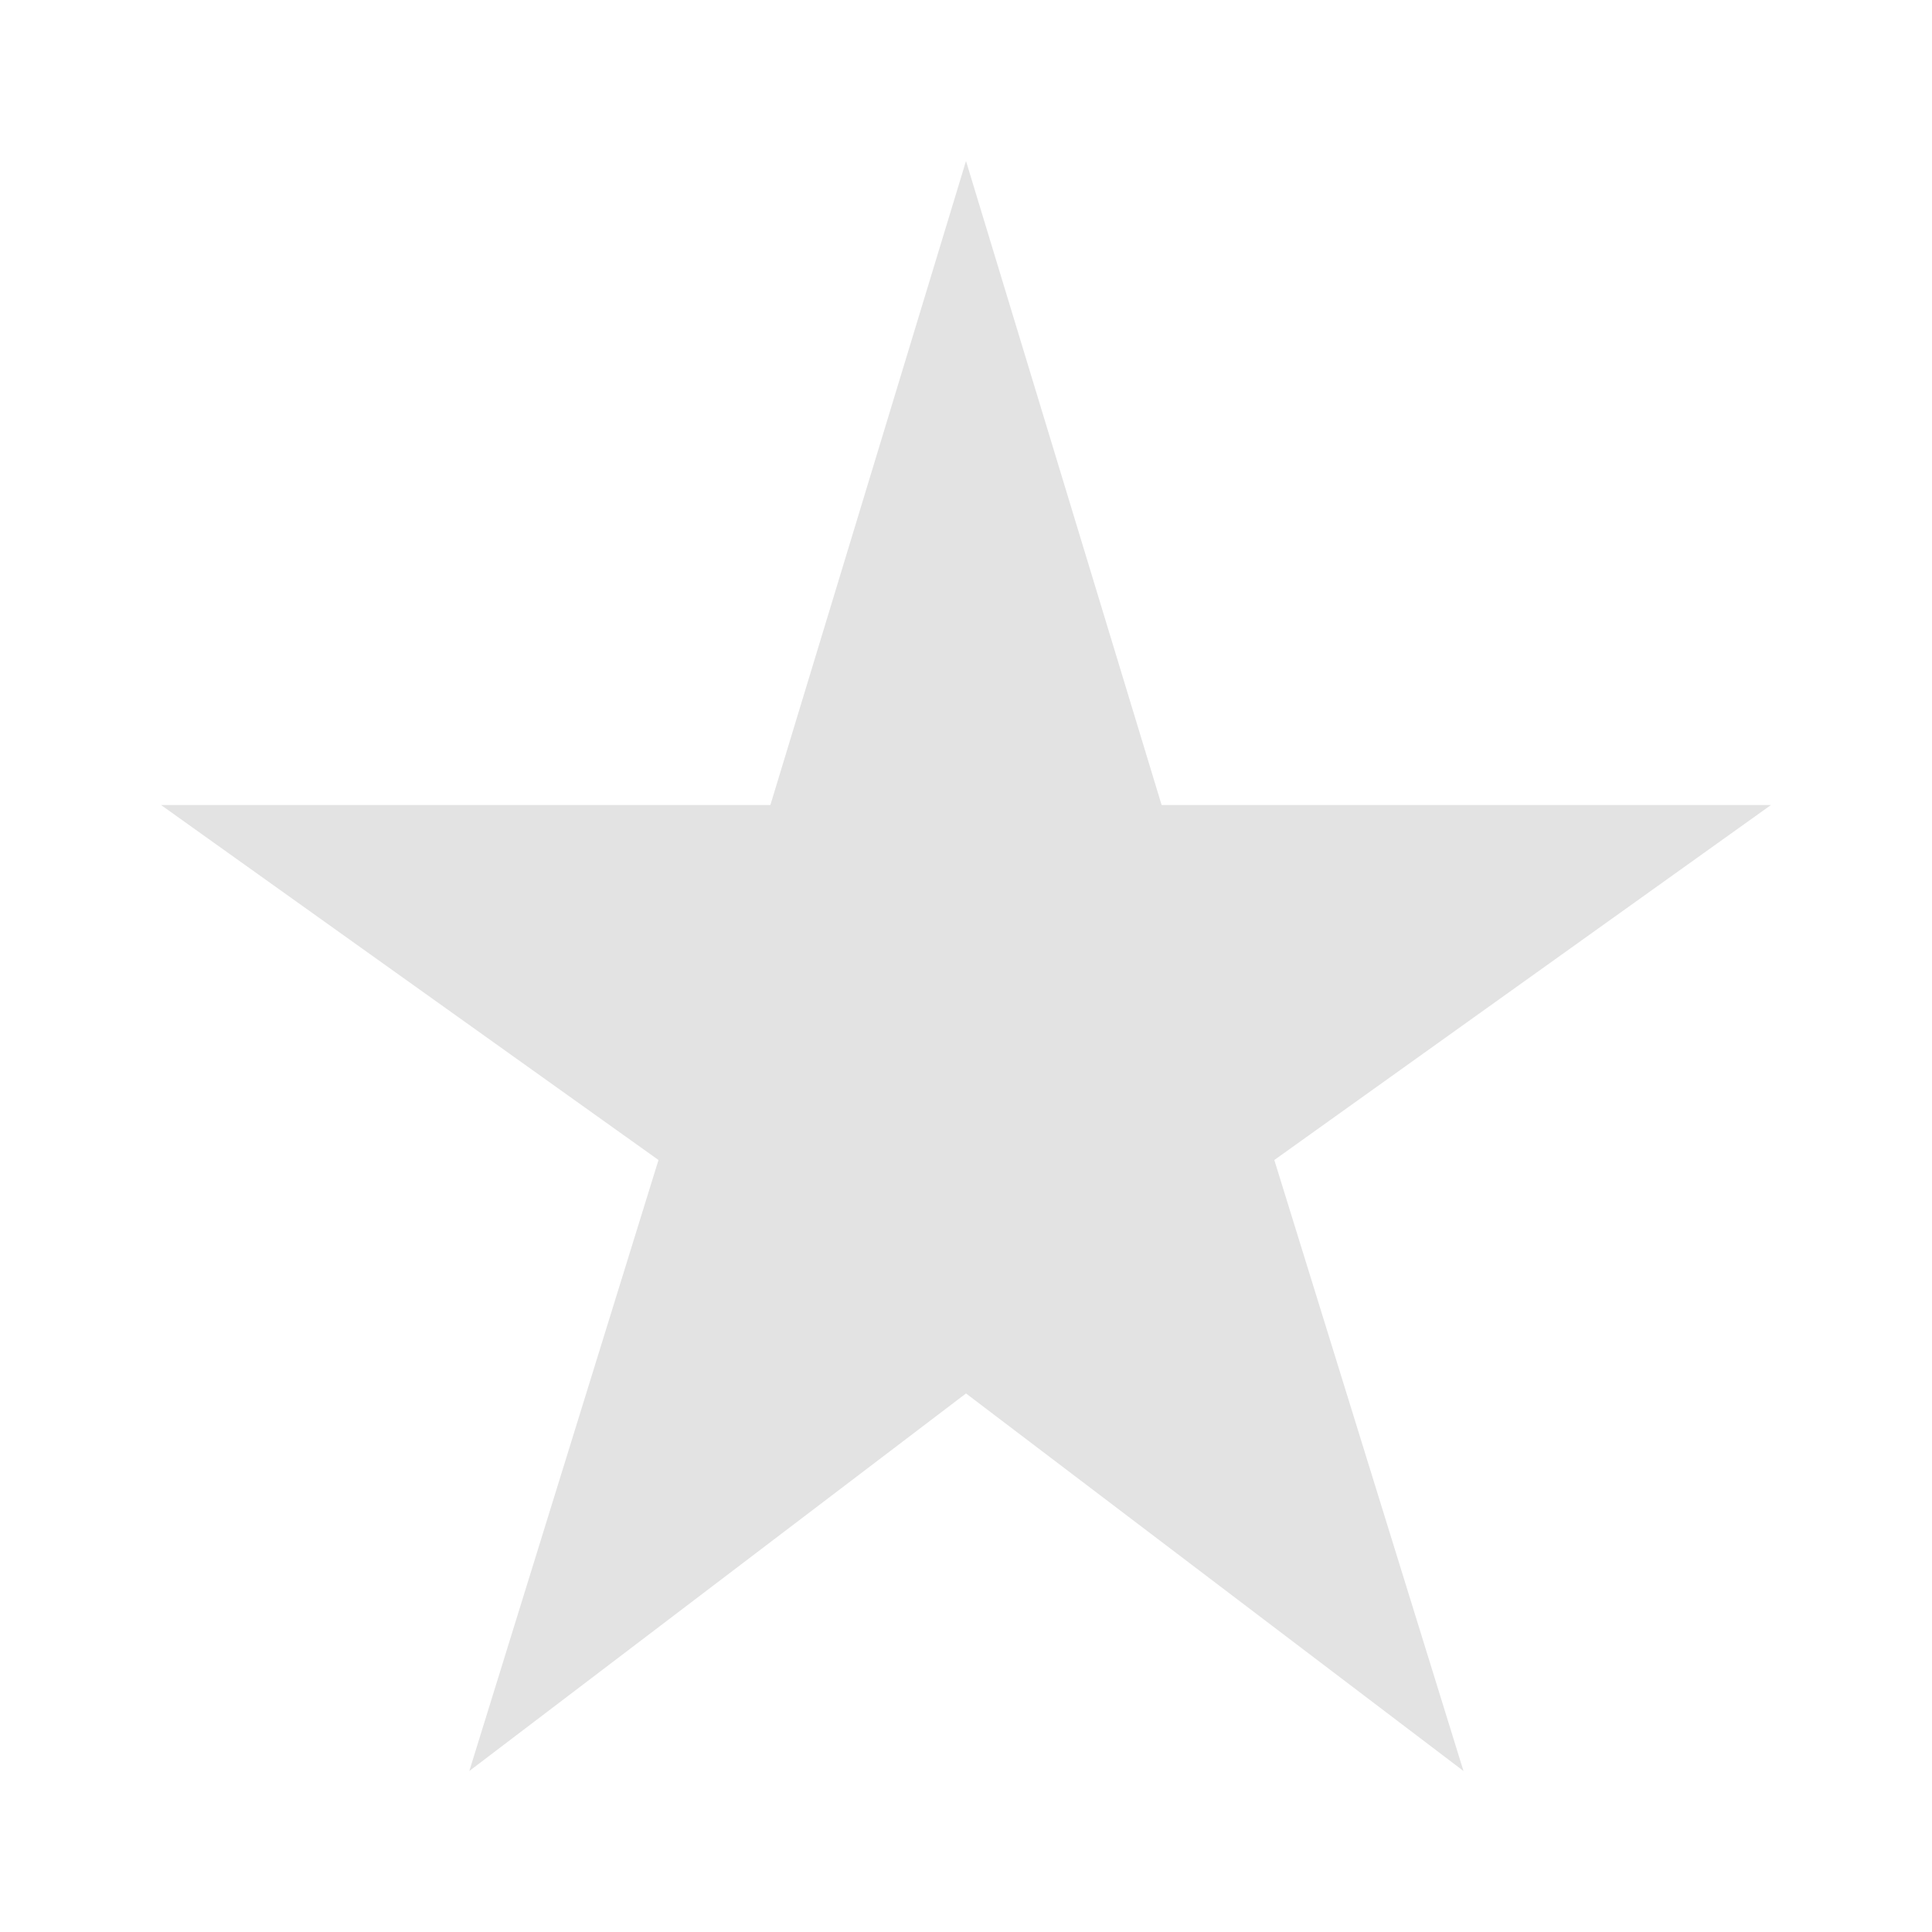
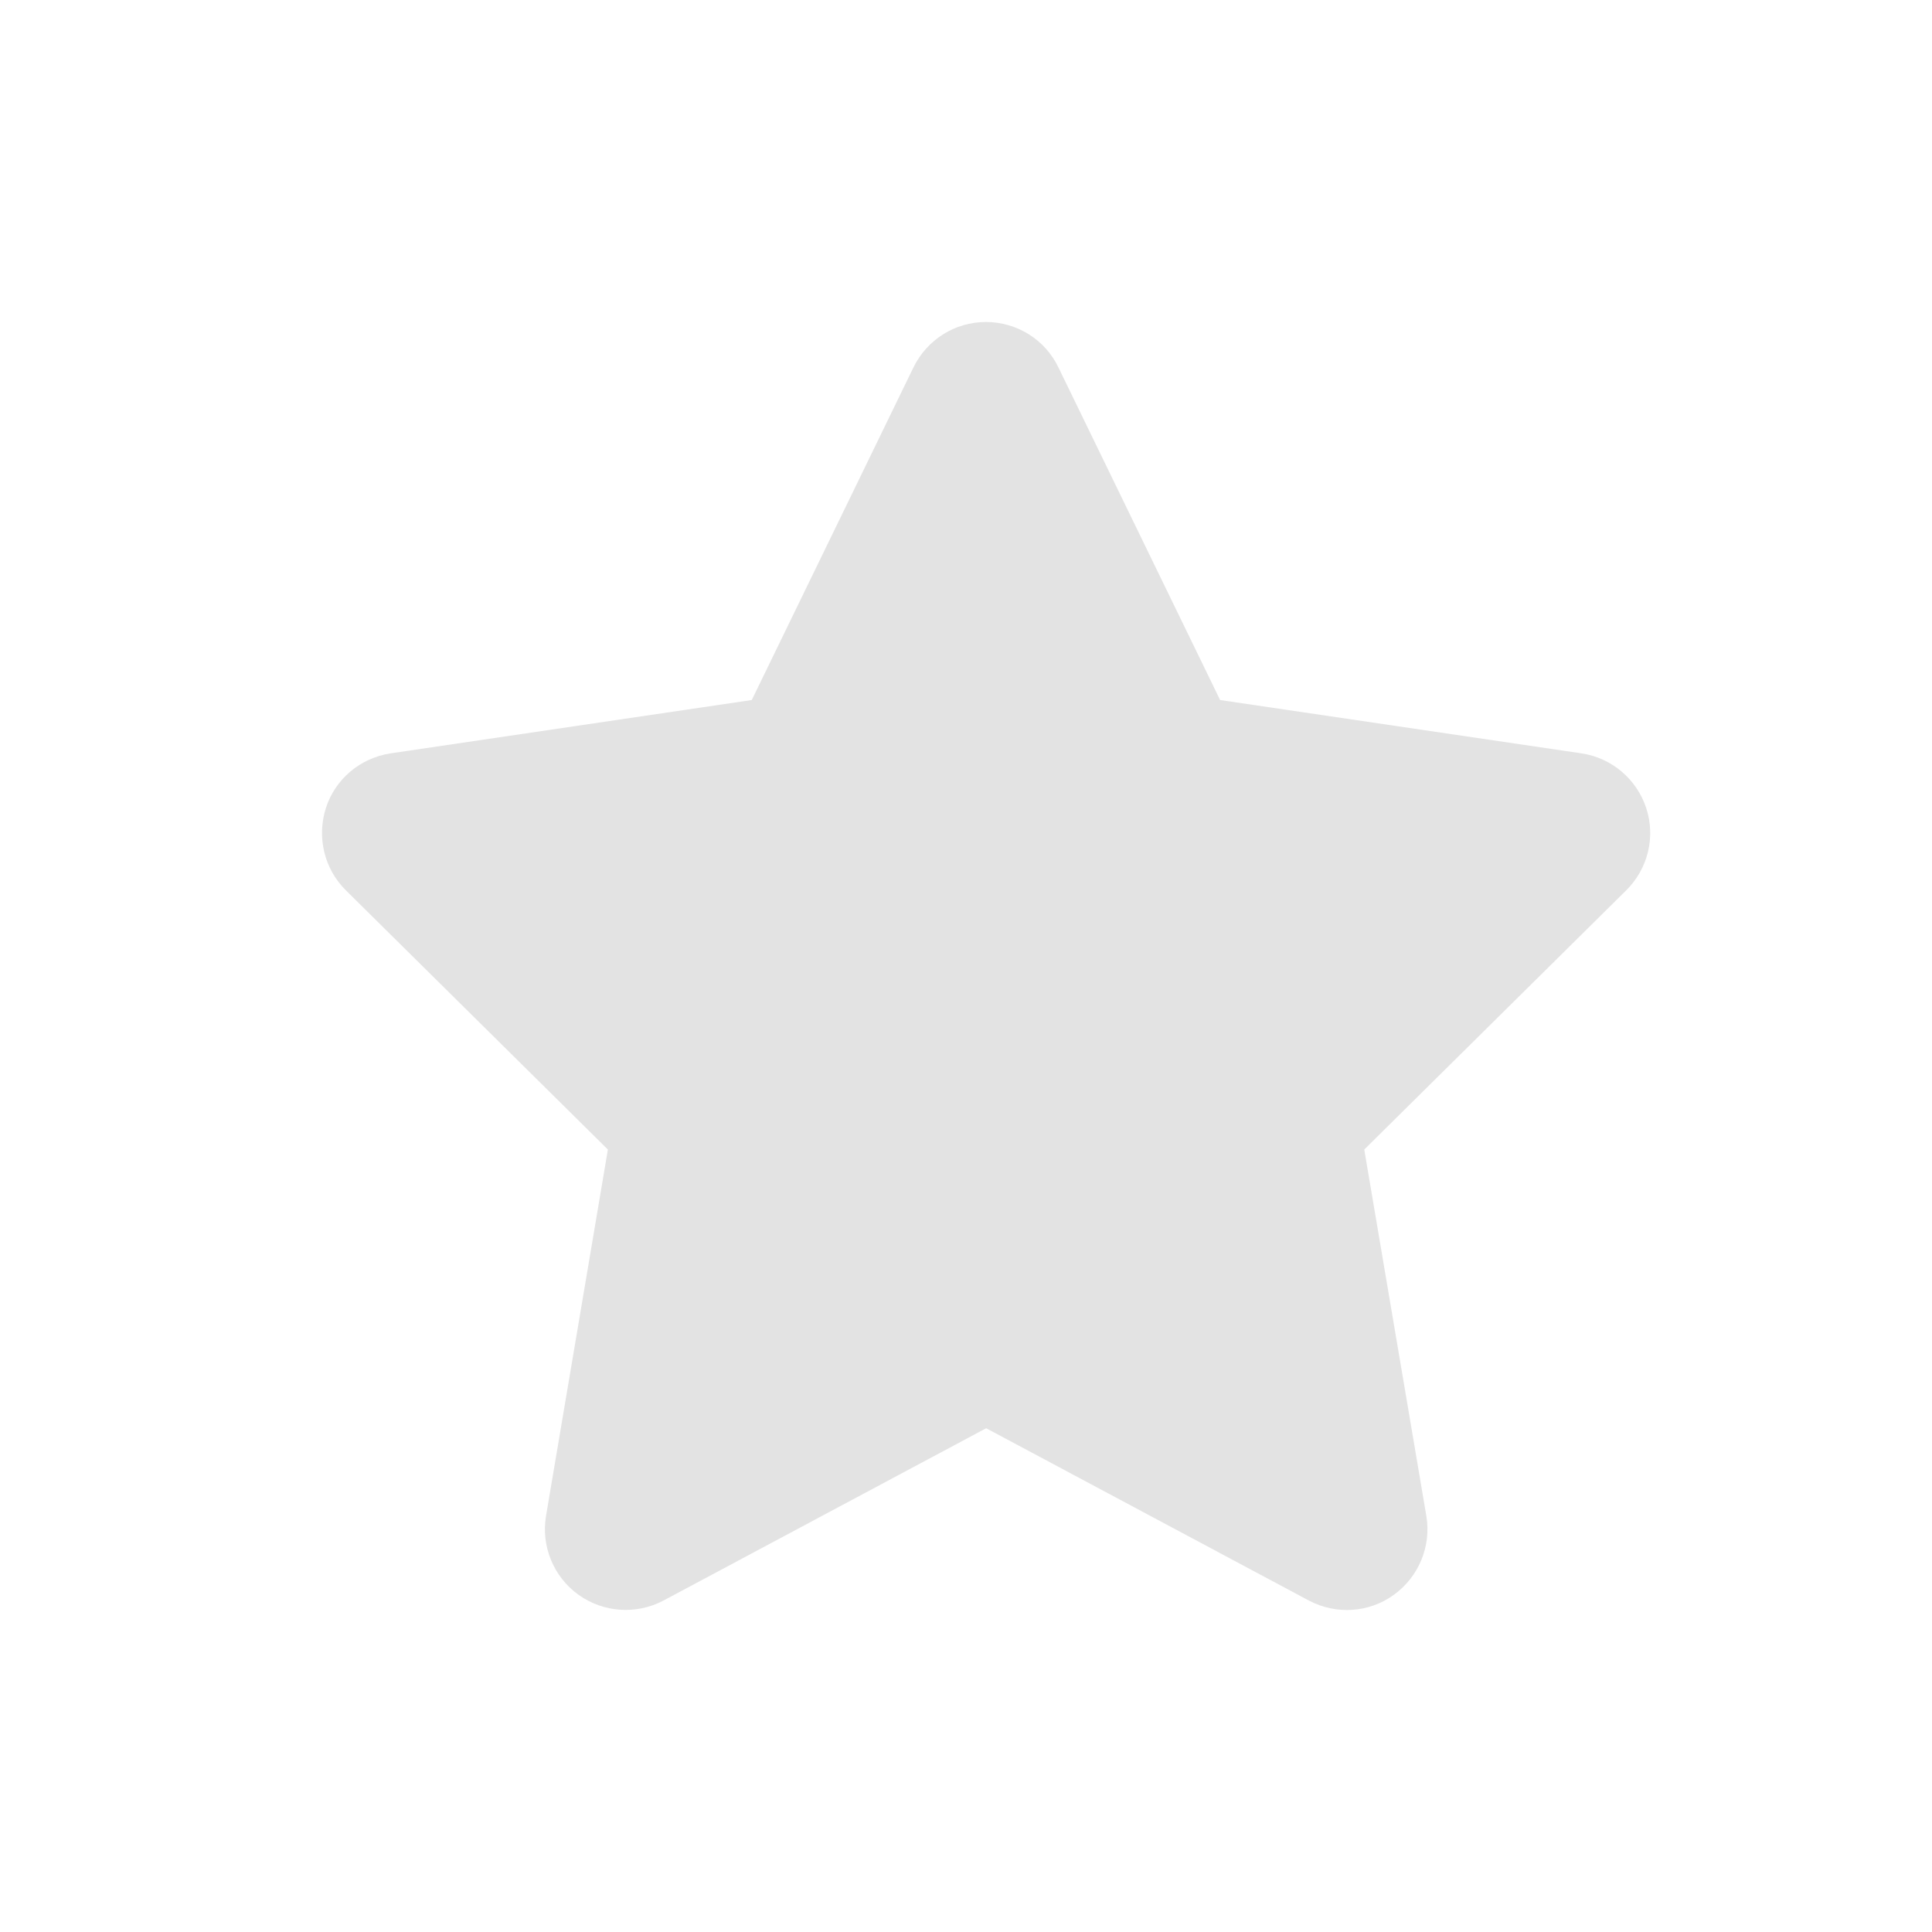
<svg xmlns="http://www.w3.org/2000/svg" width="36" height="36" viewBox="0 0 36 36" fill="none">
-   <path d="M21.645 15L18 3L14.355 15H3L12.27 21.615L8.745 33L18 25.965L27.27 33L23.745 21.615L33 15H21.645Z" fill="#E3E3E3" />
+   <path d="M19.721 6.844C19.473 6.328 18.948 6 18.371 6C17.795 6 17.275 6.328 17.022 6.844L14.008 13.044L7.277 14.038C6.715 14.123 6.246 14.516 6.073 15.055C5.9 15.594 6.04 16.189 6.443 16.588L11.327 21.42L10.174 28.249C10.08 28.811 10.315 29.383 10.779 29.716C11.243 30.049 11.857 30.091 12.363 29.824L18.376 26.613L24.389 29.824C24.896 30.091 25.51 30.054 25.974 29.716C26.438 29.379 26.672 28.811 26.578 28.249L25.421 21.42L30.304 16.588C30.707 16.189 30.853 15.594 30.674 15.055C30.496 14.516 30.032 14.123 29.47 14.038L22.735 13.044L19.721 6.844Z" fill="#E3E3E3" />
</svg>
